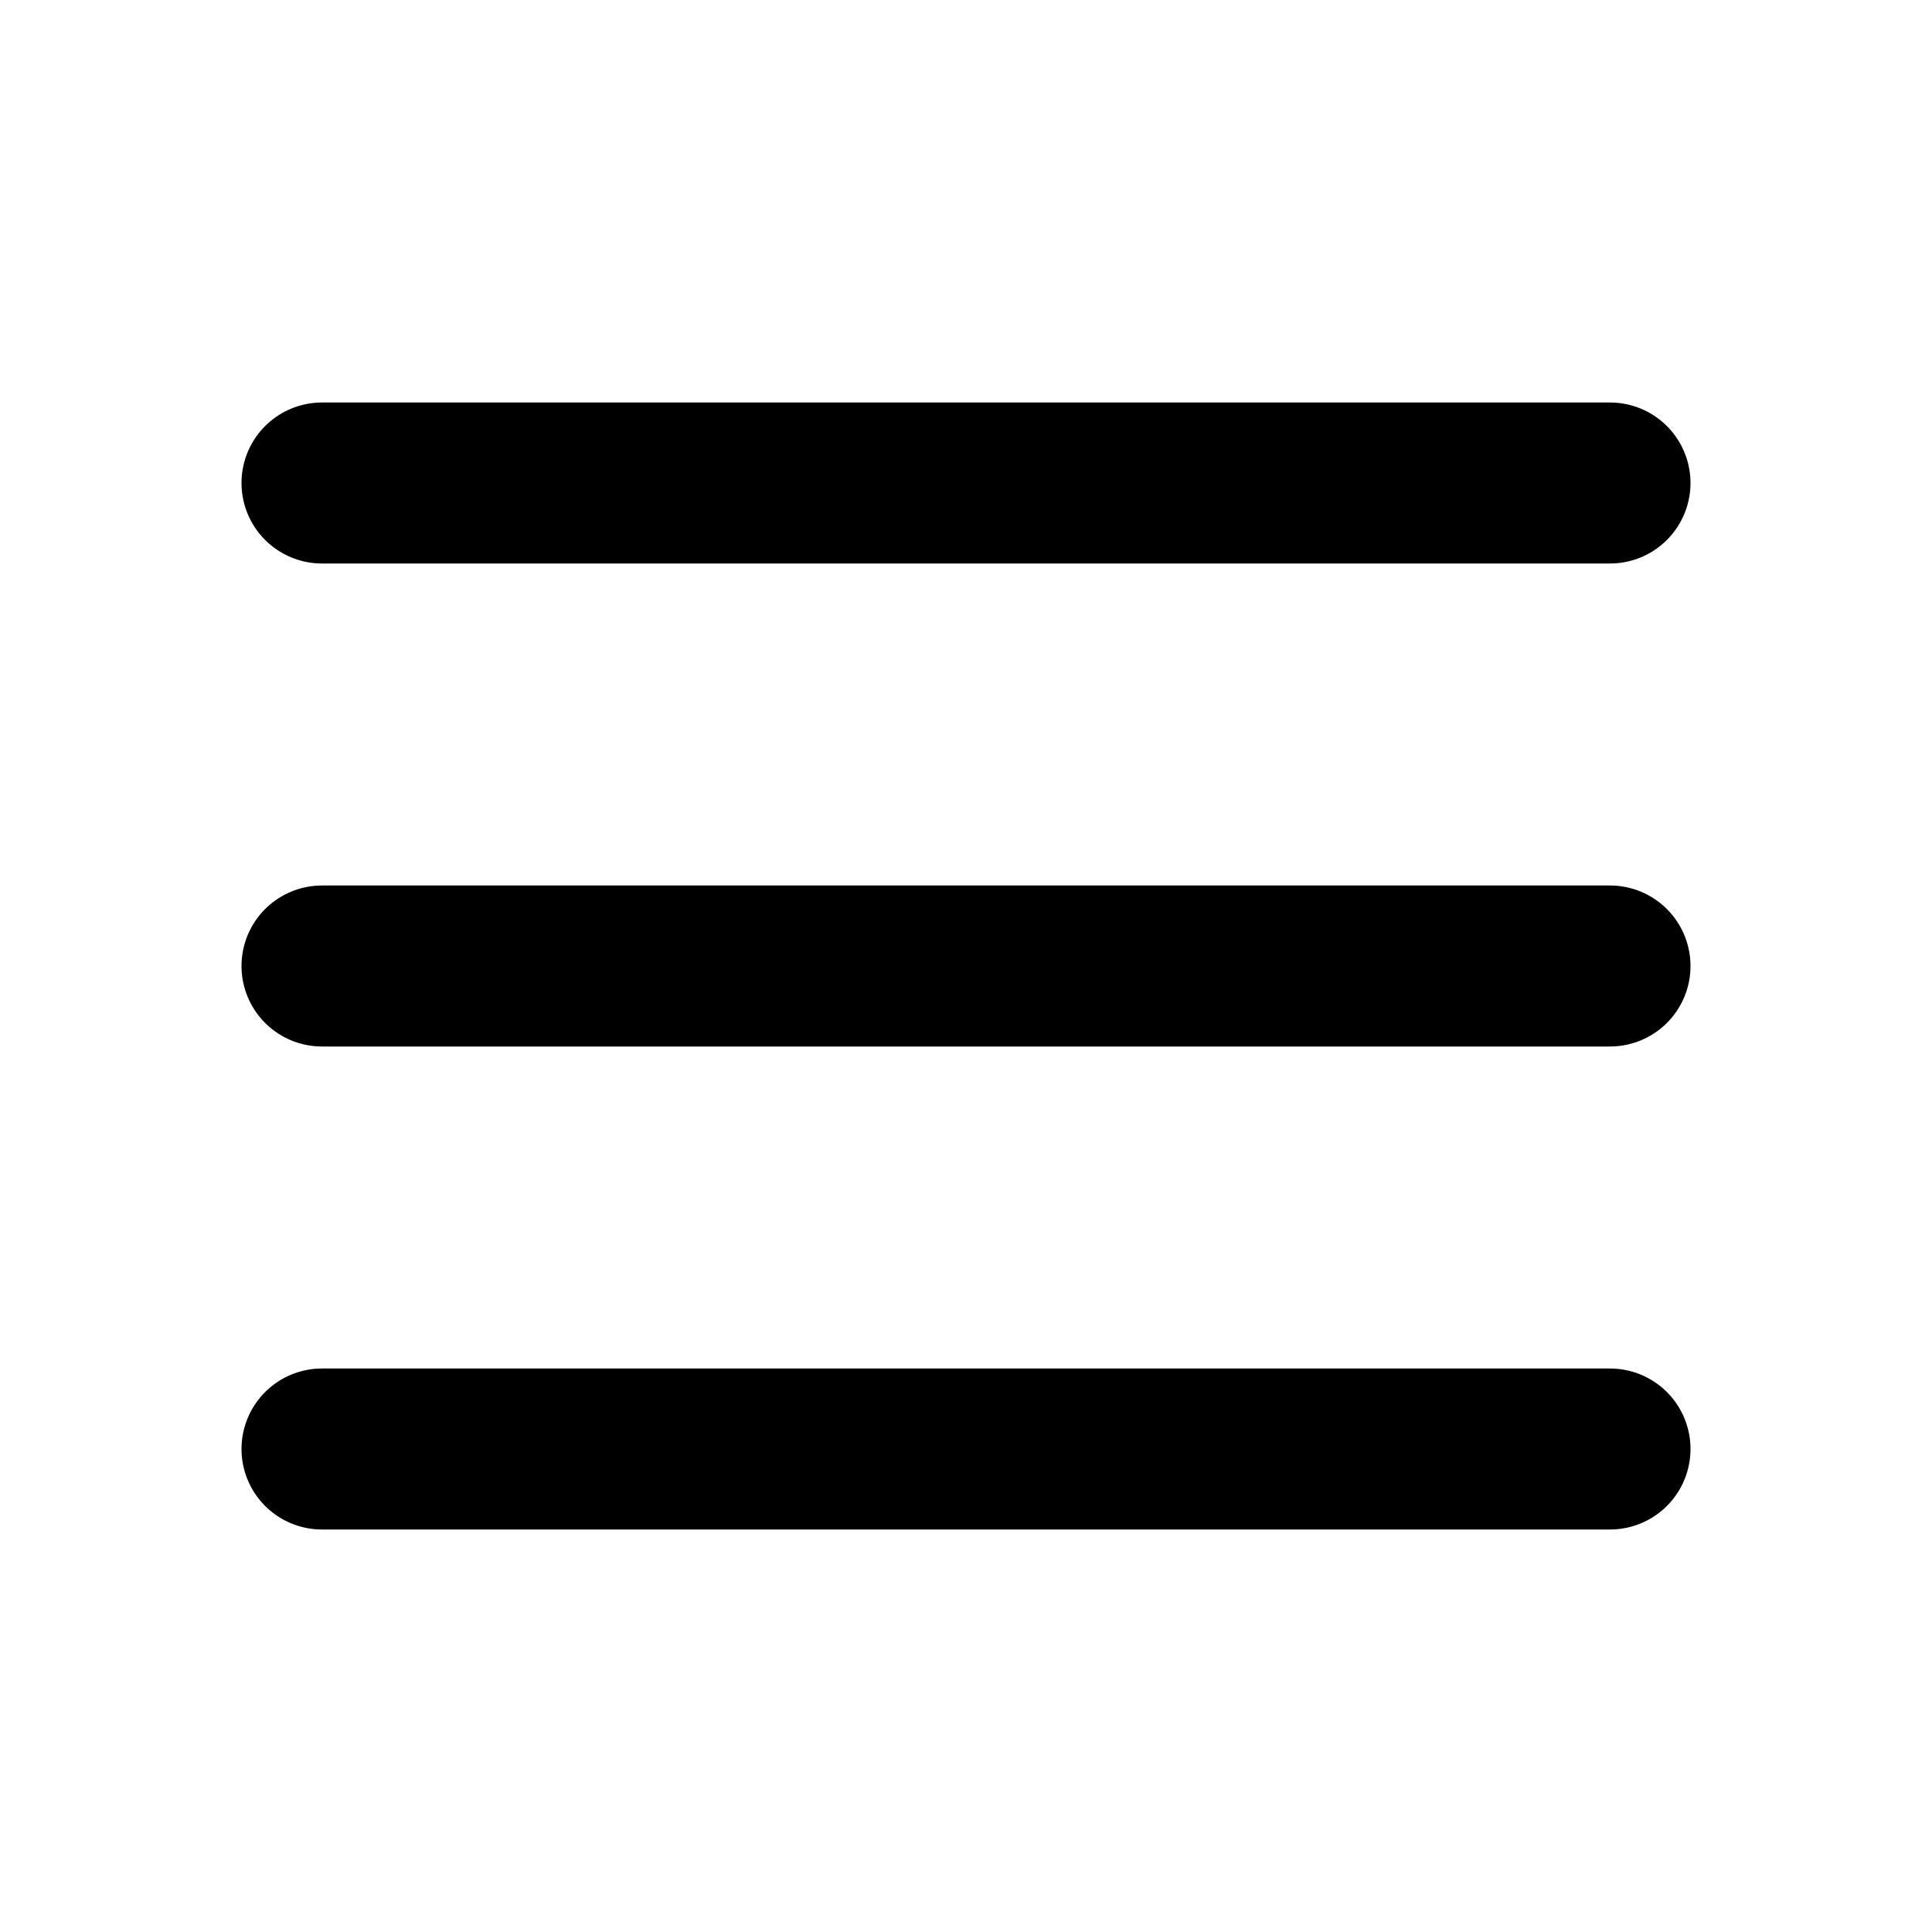
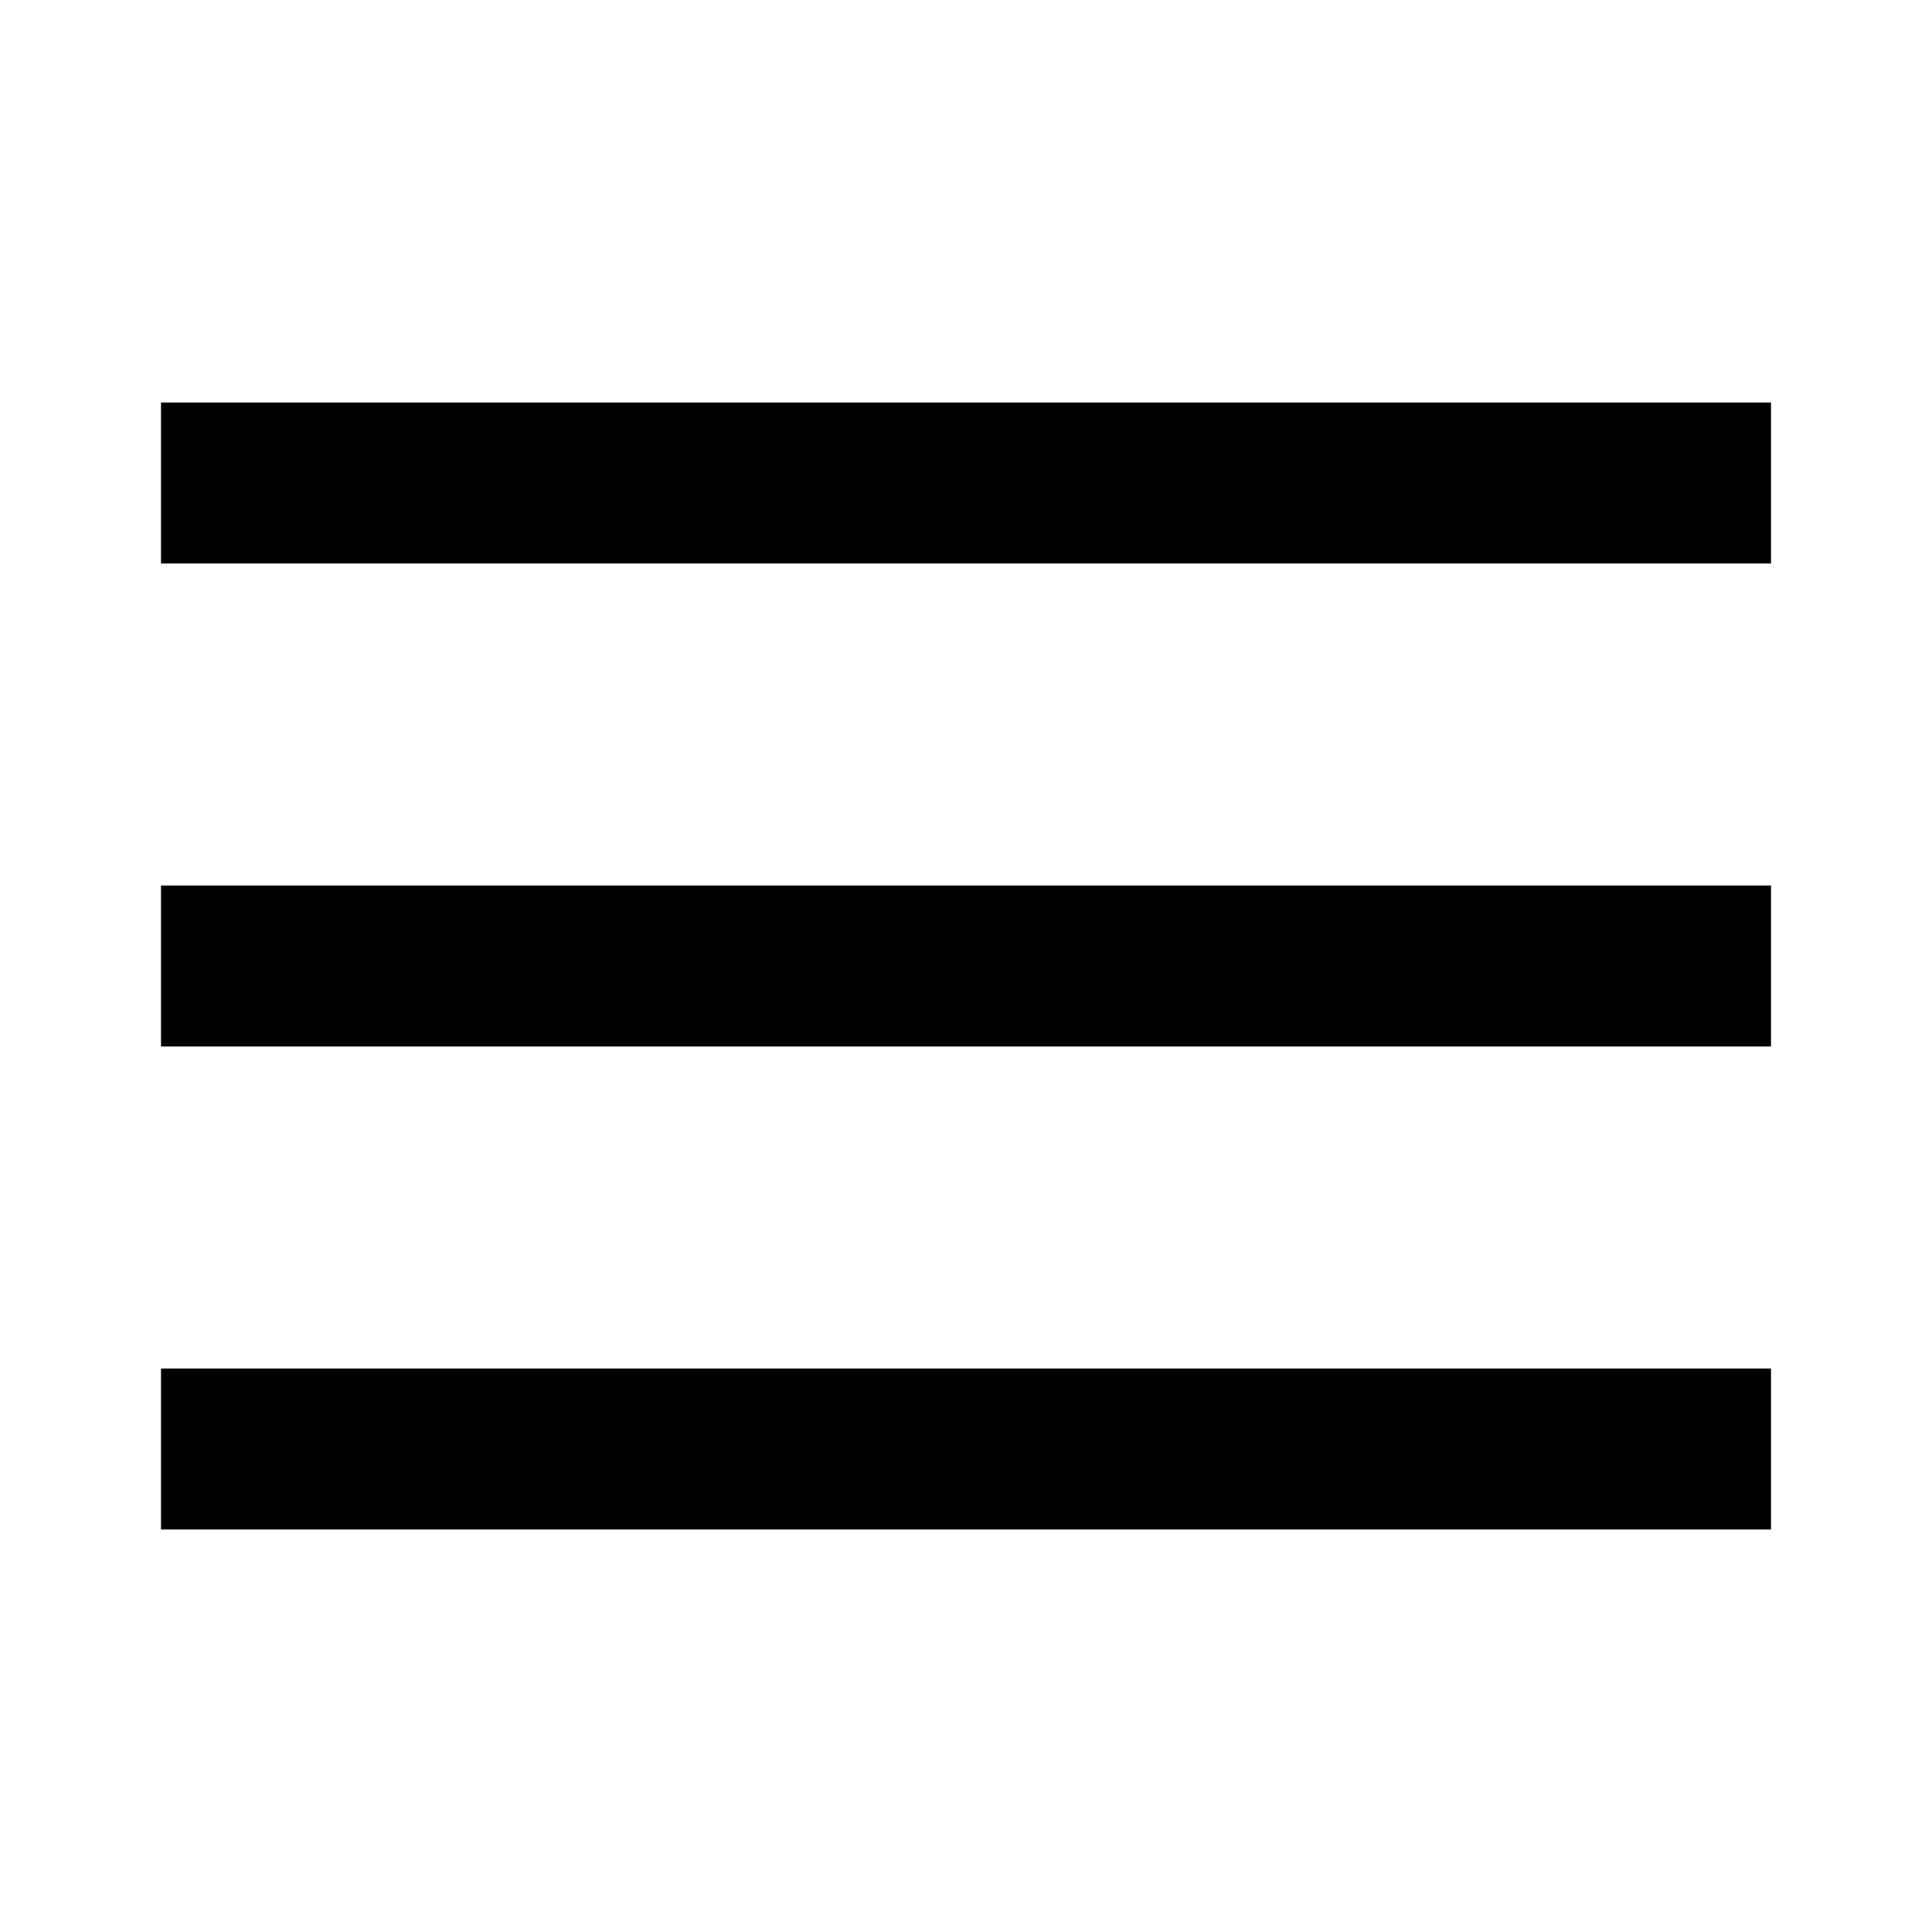
- <svg xmlns="http://www.w3.org/2000/svg" width="800px" height="800px" viewBox="0 0 24 24" fill="none">
-   <path d="M4 18L20 18" stroke="#000000" stroke-width="2" stroke-linecap="round" />
-   <path d="M4 12L20 12" stroke="#000000" stroke-width="2" stroke-linecap="round" />
-   <path d="M4 6L20 6" stroke="#000000" stroke-width="2" stroke-linecap="round" />
+ <svg xmlns="http://www.w3.org/2000/svg" width="800px" height="800px" viewBox="0 0 512 512" version="1.1">
+   <g id="Page-1" stroke="none" stroke-width="1" fill="none" fill-rule="evenodd">
+     <g id="app-main-menu" fill="#000000" transform="translate(42.66667, 106.6667)">
+       <path d="M3.55271368e-14,4.26325641e-14 L426.667,4.26325641e-14 L426.667,42.667 L3.55271368e-14,42.667 L3.55271368e-14,4.26325641e-14 Z M3.55271368e-14,128 L426.667,128 L426.667,170.667 L3.55271368e-14,170.667 L3.55271368e-14,128 Z M3.55271368e-14,256 L426.667,256 L426.667,298.667 L3.55271368e-14,298.667 L3.55271368e-14,256 Z" id="Combined-Shape">
+ 
+ </path>
+     </g>
+   </g>
</svg>
